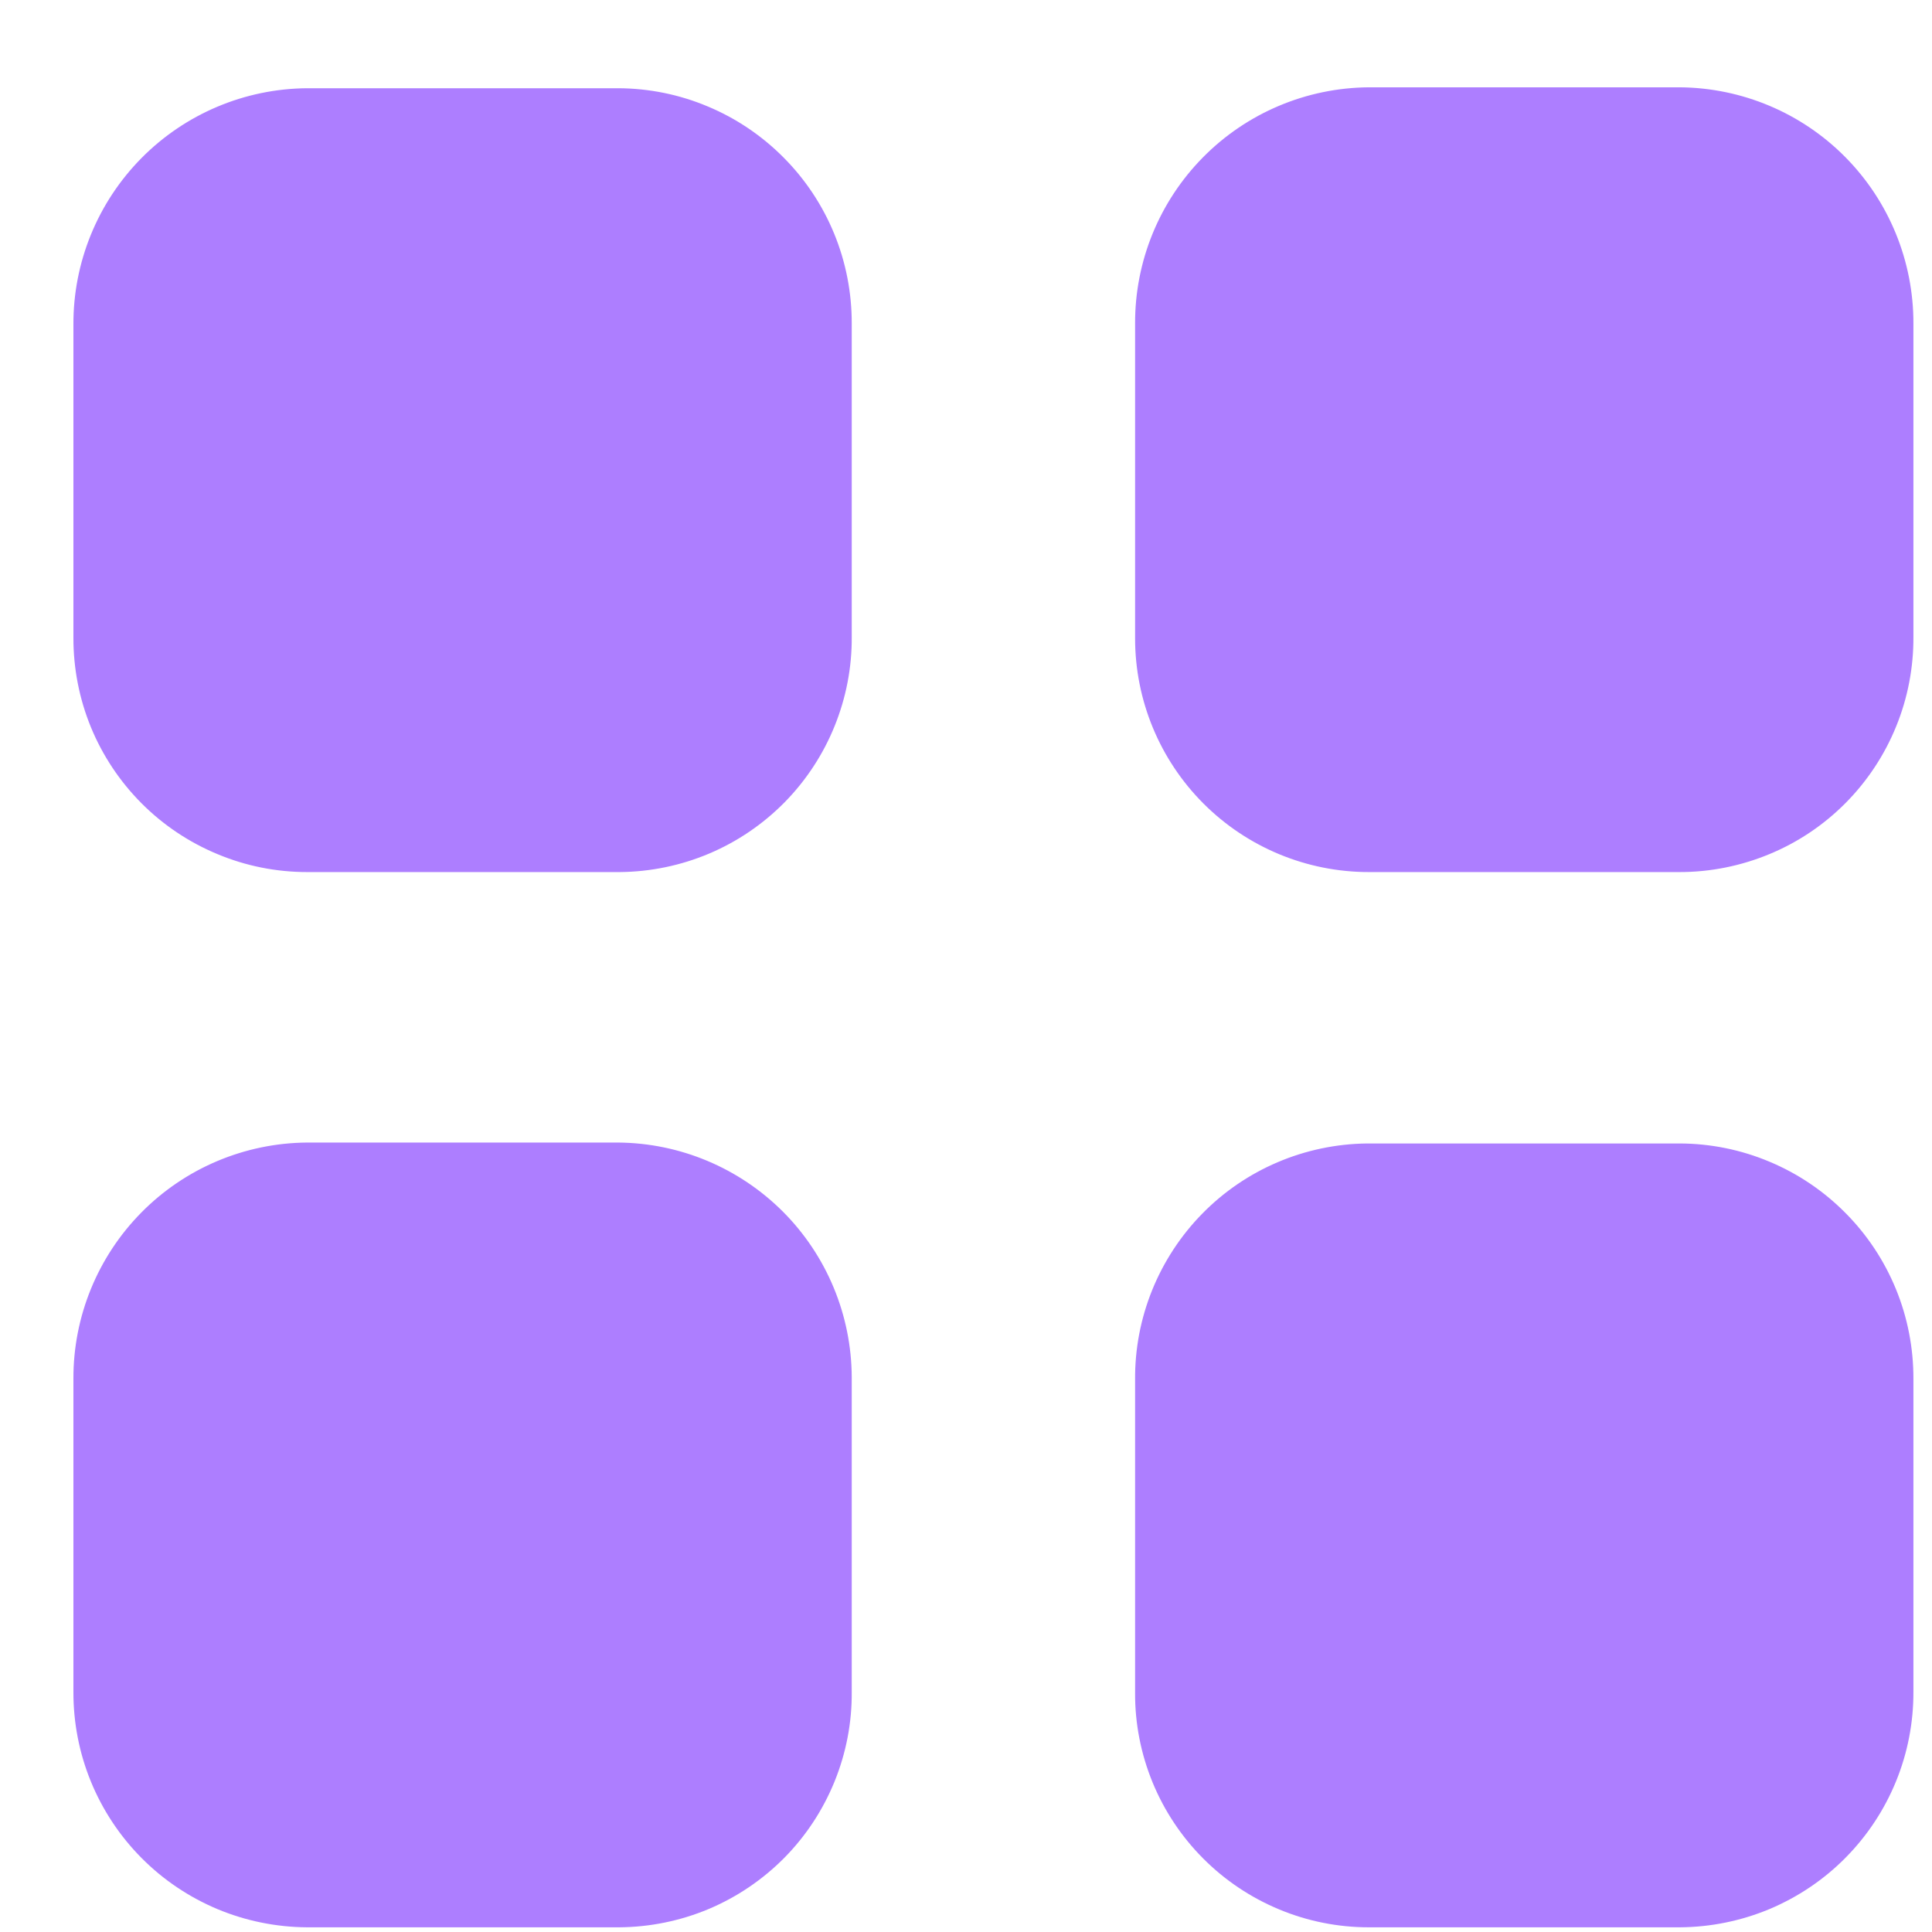
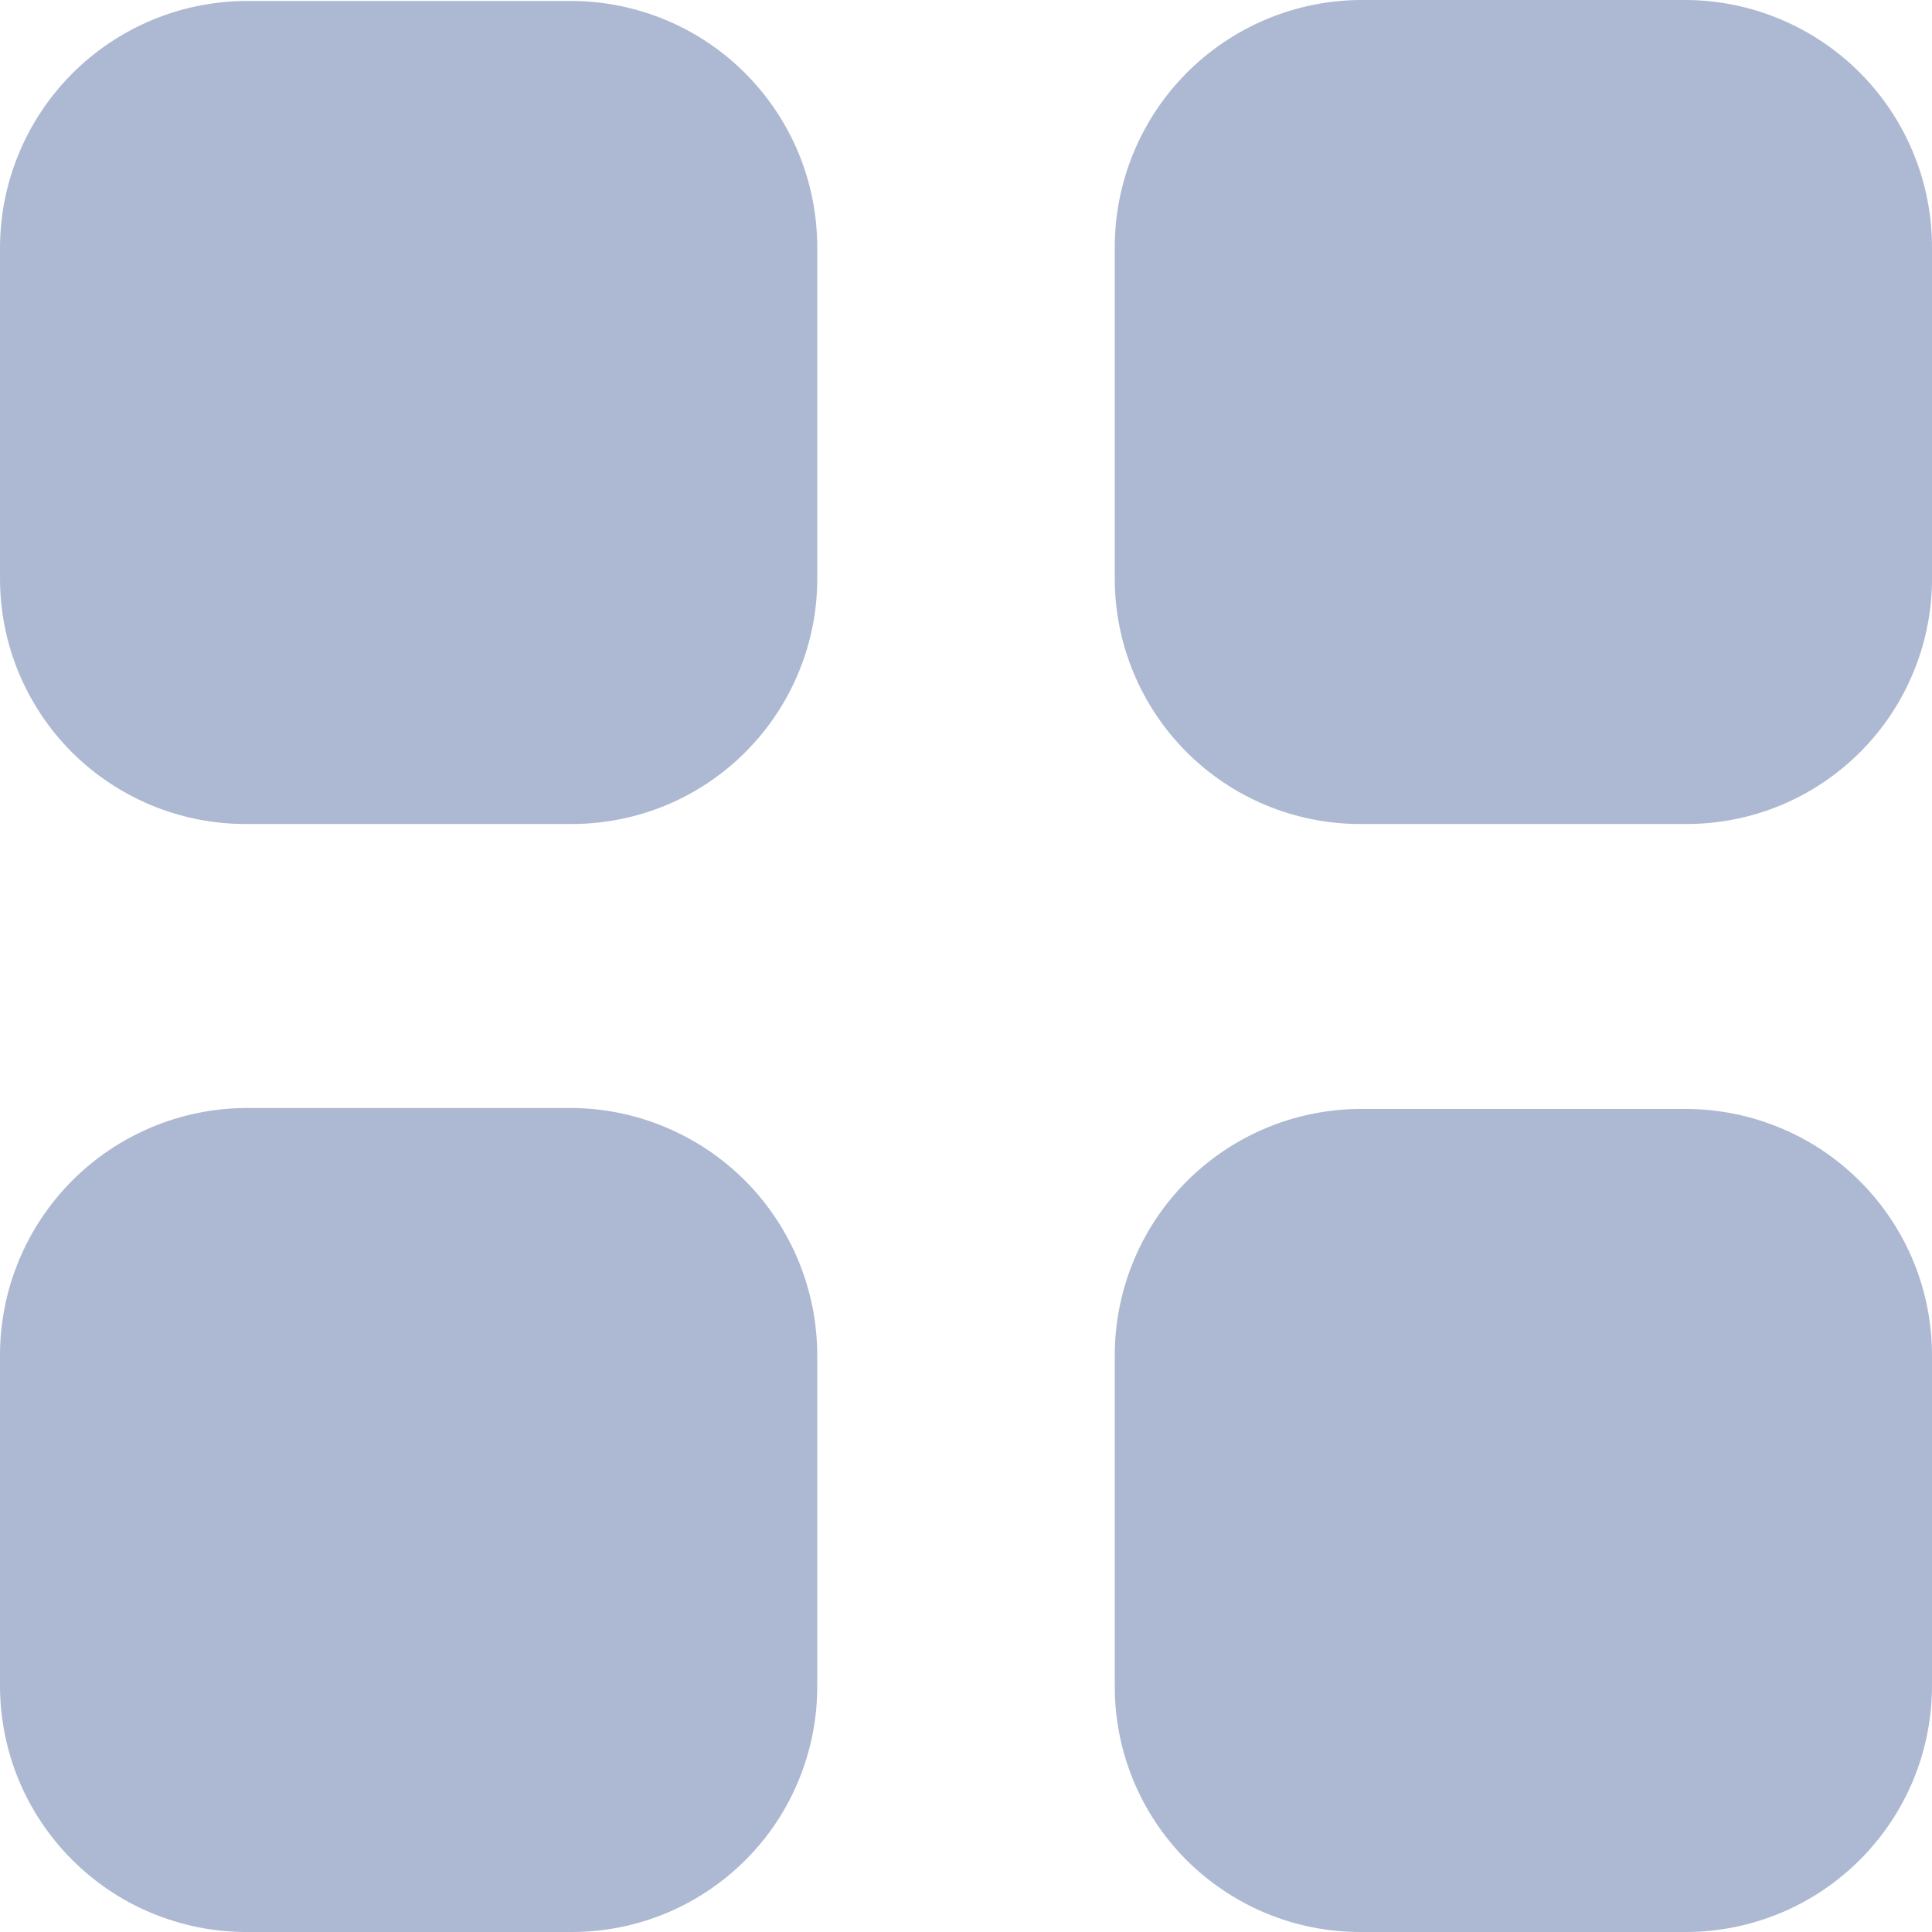
- <svg xmlns="http://www.w3.org/2000/svg" width="21" height="21" viewBox="0 0 21 21" fill="none">
-   <path d="M14.878 20.949C14.543 20.949 14.212 20.883 13.903 20.754C13.595 20.626 13.314 20.438 13.078 20.201C12.842 19.964 12.655 19.683 12.528 19.374C12.401 19.064 12.336 18.733 12.338 18.399V14.999C12.332 14.324 12.595 13.675 13.067 13.193C13.539 12.711 14.183 12.437 14.858 12.429H18.258C18.593 12.43 18.924 12.497 19.233 12.627C19.542 12.756 19.822 12.945 20.058 13.183C20.294 13.42 20.481 13.702 20.608 14.012C20.735 14.322 20.799 14.654 20.798 14.989V18.389C20.799 18.724 20.735 19.055 20.608 19.365C20.481 19.675 20.294 19.957 20.058 20.195C19.822 20.433 19.542 20.621 19.233 20.751C18.924 20.88 18.593 20.947 18.258 20.949H14.878ZM3.338 20.949C3.003 20.947 2.672 20.88 2.363 20.751C2.054 20.621 1.774 20.433 1.538 20.195C1.302 19.957 1.115 19.675 0.988 19.365C0.861 19.055 0.797 18.724 0.798 18.389V14.989C0.795 14.312 1.061 13.661 1.537 13.179C2.013 12.697 2.661 12.424 3.338 12.419H6.718C7.392 12.424 8.036 12.695 8.512 13.172C8.987 13.649 9.255 14.295 9.258 14.969V18.389C9.261 18.723 9.197 19.055 9.071 19.365C8.945 19.674 8.76 19.956 8.525 20.194C8.289 20.432 8.01 20.621 7.701 20.751C7.393 20.88 7.062 20.947 6.728 20.949H3.338ZM14.878 9.479C14.204 9.479 13.558 9.211 13.082 8.735C12.605 8.258 12.338 7.612 12.338 6.939V3.519C12.335 2.841 12.601 2.191 13.077 1.709C13.553 1.227 14.201 0.954 14.878 0.949H18.258C18.935 0.954 19.583 1.227 20.059 1.709C20.535 2.191 20.8 2.841 20.798 3.519V6.919C20.8 7.254 20.737 7.586 20.61 7.897C20.484 8.207 20.297 8.49 20.061 8.728C19.825 8.966 19.544 9.155 19.235 9.283C18.925 9.412 18.593 9.479 18.258 9.479H14.878ZM3.338 9.479C3.003 9.479 2.672 9.413 2.364 9.284C2.055 9.156 1.774 8.968 1.538 8.731C1.302 8.494 1.115 8.213 0.988 7.904C0.861 7.594 0.797 7.263 0.798 6.929V3.529C0.795 2.852 1.061 2.201 1.537 1.719C2.013 1.237 2.661 0.964 3.338 0.959H6.718C7.053 0.96 7.384 1.027 7.693 1.157C8.002 1.286 8.282 1.475 8.518 1.713C8.754 1.95 8.941 2.232 9.068 2.542C9.195 2.852 9.259 3.184 9.258 3.519V6.919C9.261 7.252 9.197 7.583 9.072 7.892C8.947 8.201 8.762 8.483 8.528 8.721C8.294 8.958 8.016 9.148 7.708 9.278C7.401 9.408 7.071 9.476 6.738 9.479H3.338Z" fill="#AD7EFF" />
+ <svg xmlns="http://www.w3.org/2000/svg" width="20" height="20" viewBox="0 0 20 20" fill="none">
+   <path d="M14.08 20C13.746 20 13.415 19.934 13.106 19.806C12.797 19.677 12.516 19.489 12.28 19.253C12.044 19.016 11.857 18.734 11.73 18.425C11.603 18.116 11.539 17.784 11.54 17.45V14.05C11.535 13.375 11.797 12.726 12.269 12.245C12.742 11.763 13.386 11.488 14.06 11.48H17.46C17.795 11.481 18.126 11.549 18.435 11.678C18.744 11.807 19.024 11.996 19.26 12.234C19.496 12.472 19.683 12.754 19.81 13.063C19.937 13.373 20.001 13.705 20 14.04V17.44C20.001 17.775 19.937 18.107 19.81 18.417C19.683 18.727 19.496 19.008 19.26 19.246C19.024 19.484 18.744 19.673 18.435 19.802C18.126 19.931 17.795 19.999 17.46 20H14.08ZM2.54 20C2.205 19.999 1.874 19.931 1.565 19.802C1.256 19.673 0.976 19.484 0.74 19.246C0.504 19.008 0.317 18.727 0.19 18.417C0.063 18.107 -0.001 17.775 1.98643e-05 17.44V14.04C-0.003 13.363 0.263 12.712 0.739 12.23C1.215 11.749 1.863 11.475 2.54 11.47H5.92C6.594 11.475 7.238 11.746 7.714 12.223C8.189 12.701 8.457 13.346 8.46 14.02V17.44C8.463 17.774 8.399 18.106 8.273 18.416C8.148 18.726 7.962 19.008 7.727 19.245C7.492 19.483 7.212 19.672 6.904 19.802C6.595 19.931 6.264 19.999 5.93 20H2.54ZM14.08 8.53C13.406 8.53 12.76 8.262 12.284 7.786C11.808 7.31 11.54 6.664 11.54 5.99V2.57C11.537 1.893 11.803 1.242 12.279 0.76C12.755 0.279 13.403 0.005 14.08 0H17.46C18.137 0.005 18.785 0.279 19.261 0.76C19.737 1.242 20.003 1.893 20 2.57V5.97C20.003 6.305 19.939 6.638 19.812 6.948C19.686 7.259 19.499 7.541 19.263 7.779C19.027 8.017 18.746 8.206 18.437 8.335C18.127 8.464 17.795 8.53 17.46 8.53H14.08ZM2.54 8.53C2.206 8.53 1.875 8.464 1.566 8.336C1.257 8.207 0.976 8.019 0.74 7.783C0.504 7.546 0.318 7.264 0.19 6.955C0.063 6.646 -0.001 6.314 1.98643e-05 5.98V2.58C-0.003 1.903 0.263 1.252 0.739 0.77C1.215 0.289 1.863 0.015 2.54 0.01H5.92C6.255 0.011 6.586 0.079 6.895 0.208C7.204 0.337 7.484 0.526 7.72 0.764C7.956 1.002 8.143 1.284 8.27 1.593C8.397 1.903 8.461 2.235 8.46 2.57V5.97C8.463 6.304 8.4 6.634 8.274 6.944C8.149 7.253 7.964 7.534 7.73 7.772C7.496 8.01 7.218 8.199 6.911 8.329C6.603 8.459 6.274 8.527 5.94 8.53H2.54Z" fill="#ADB9D2" />
</svg>
